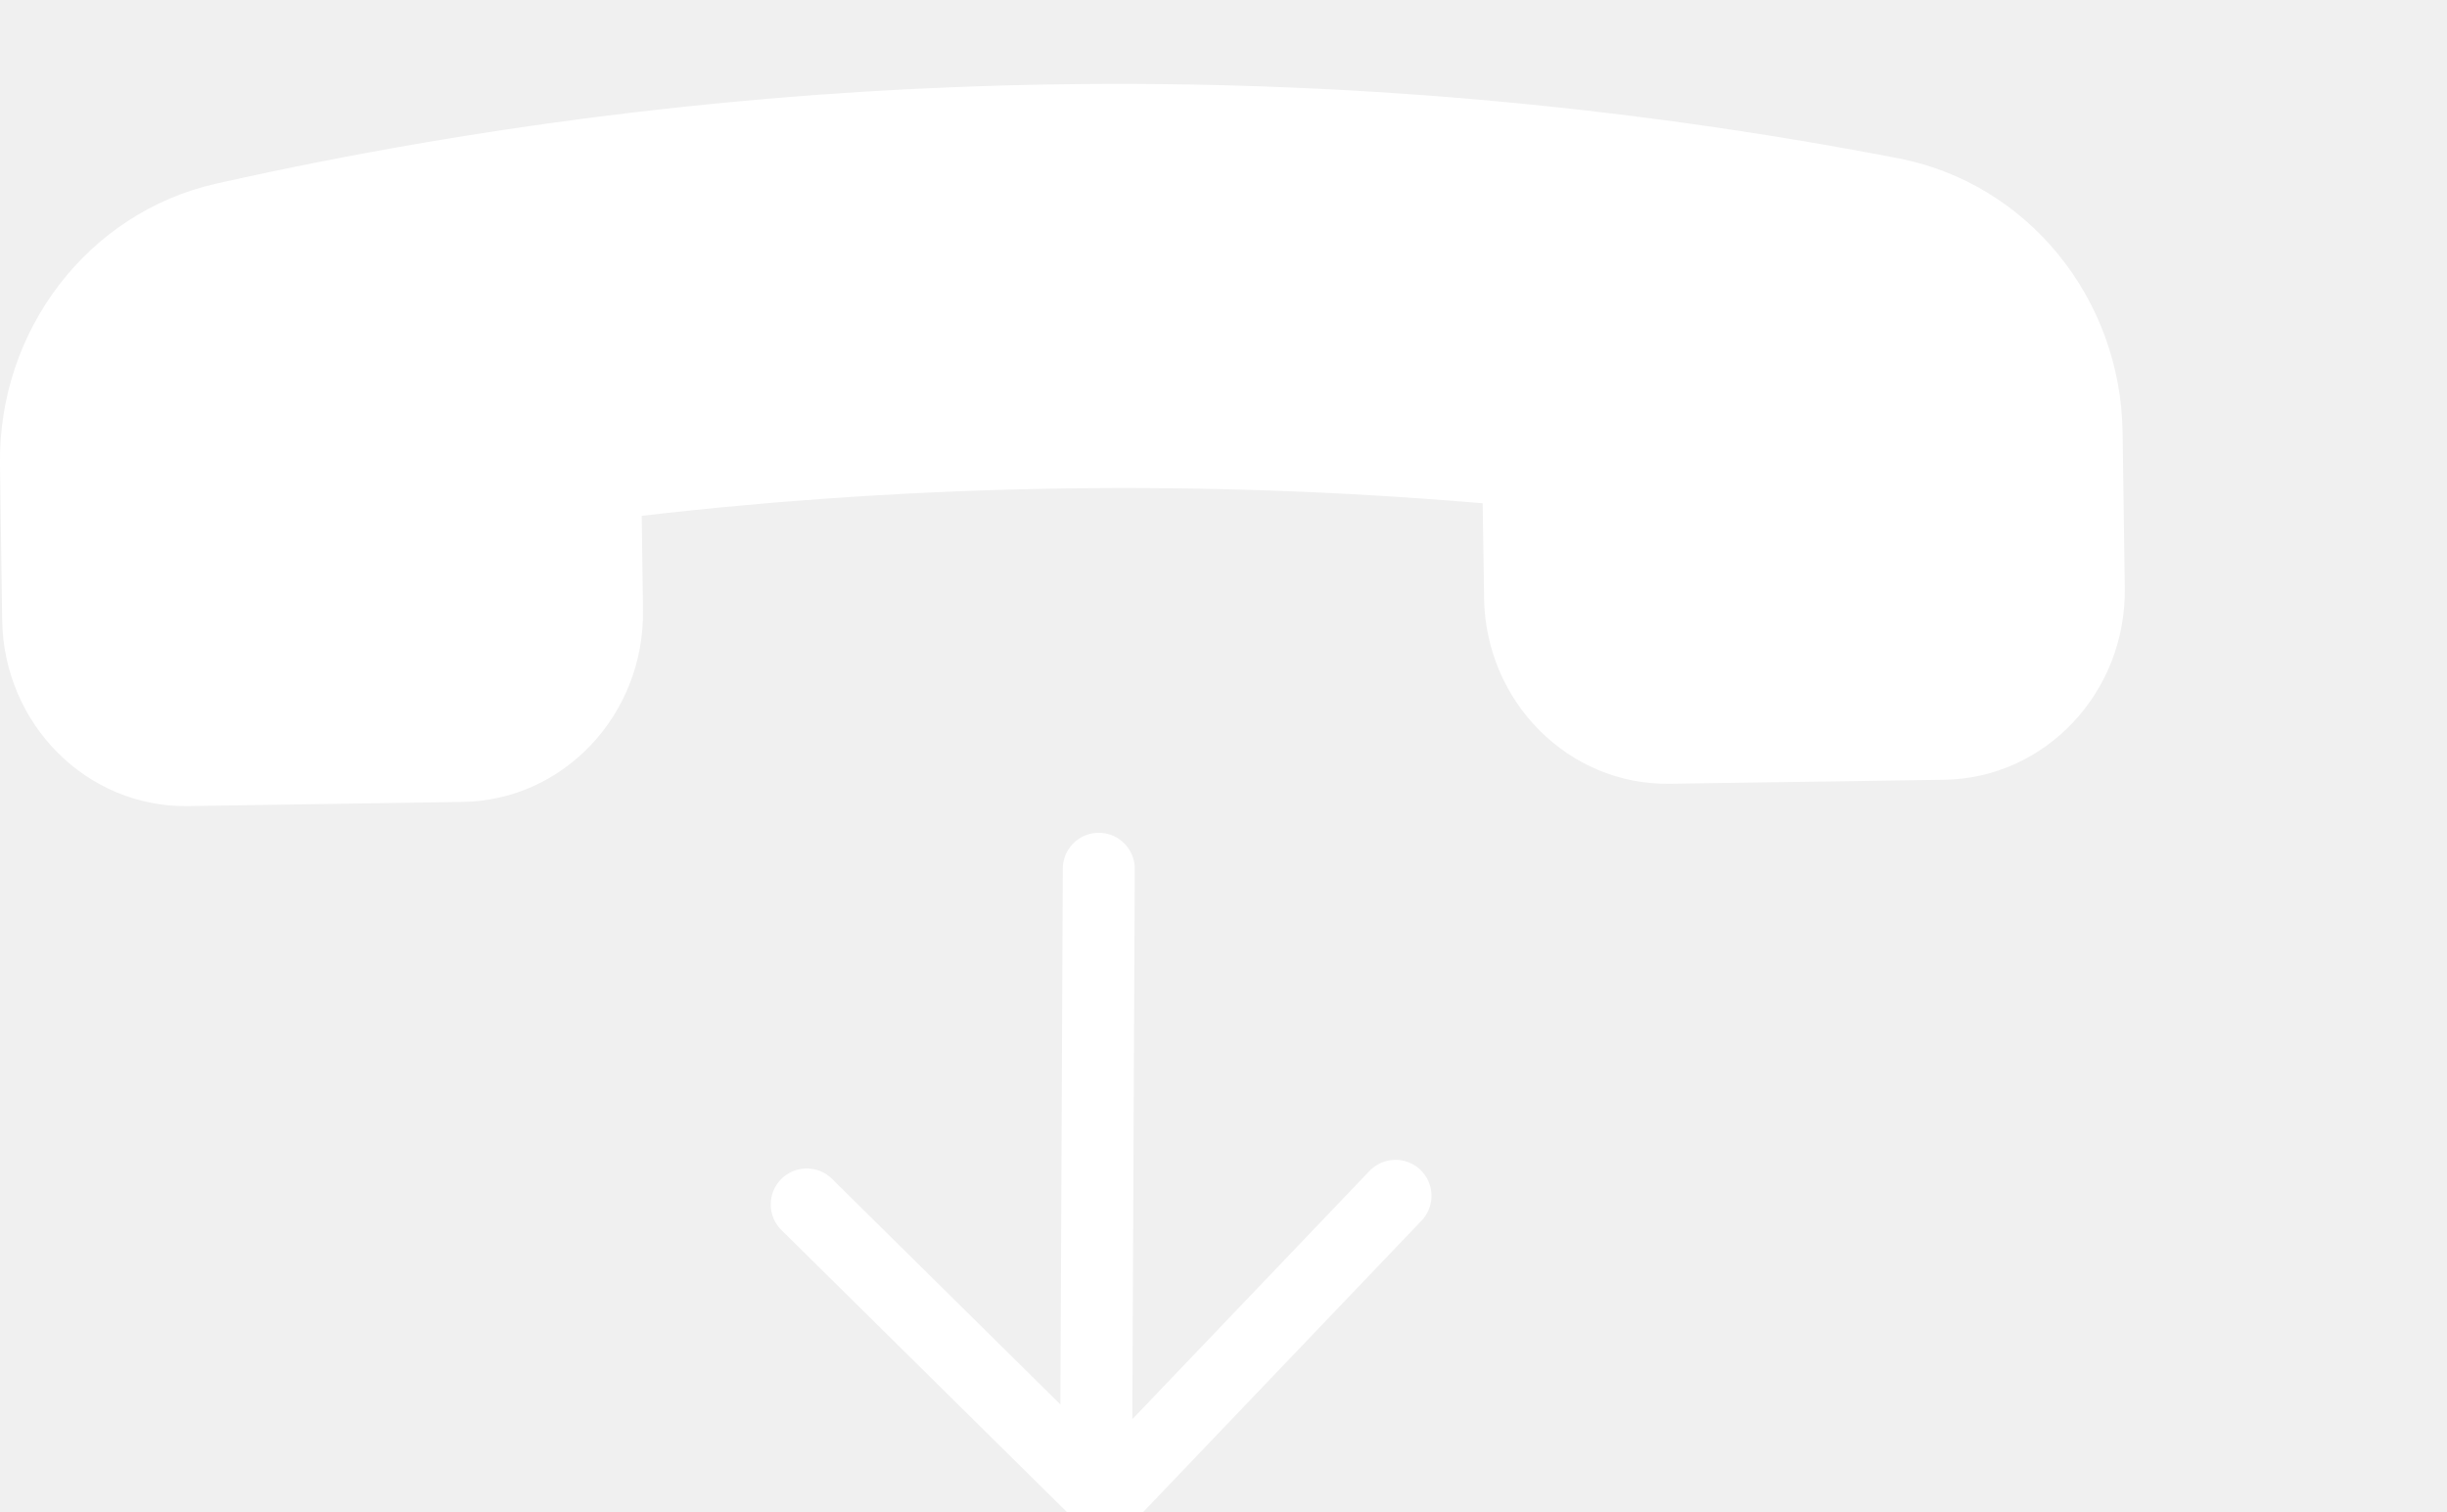
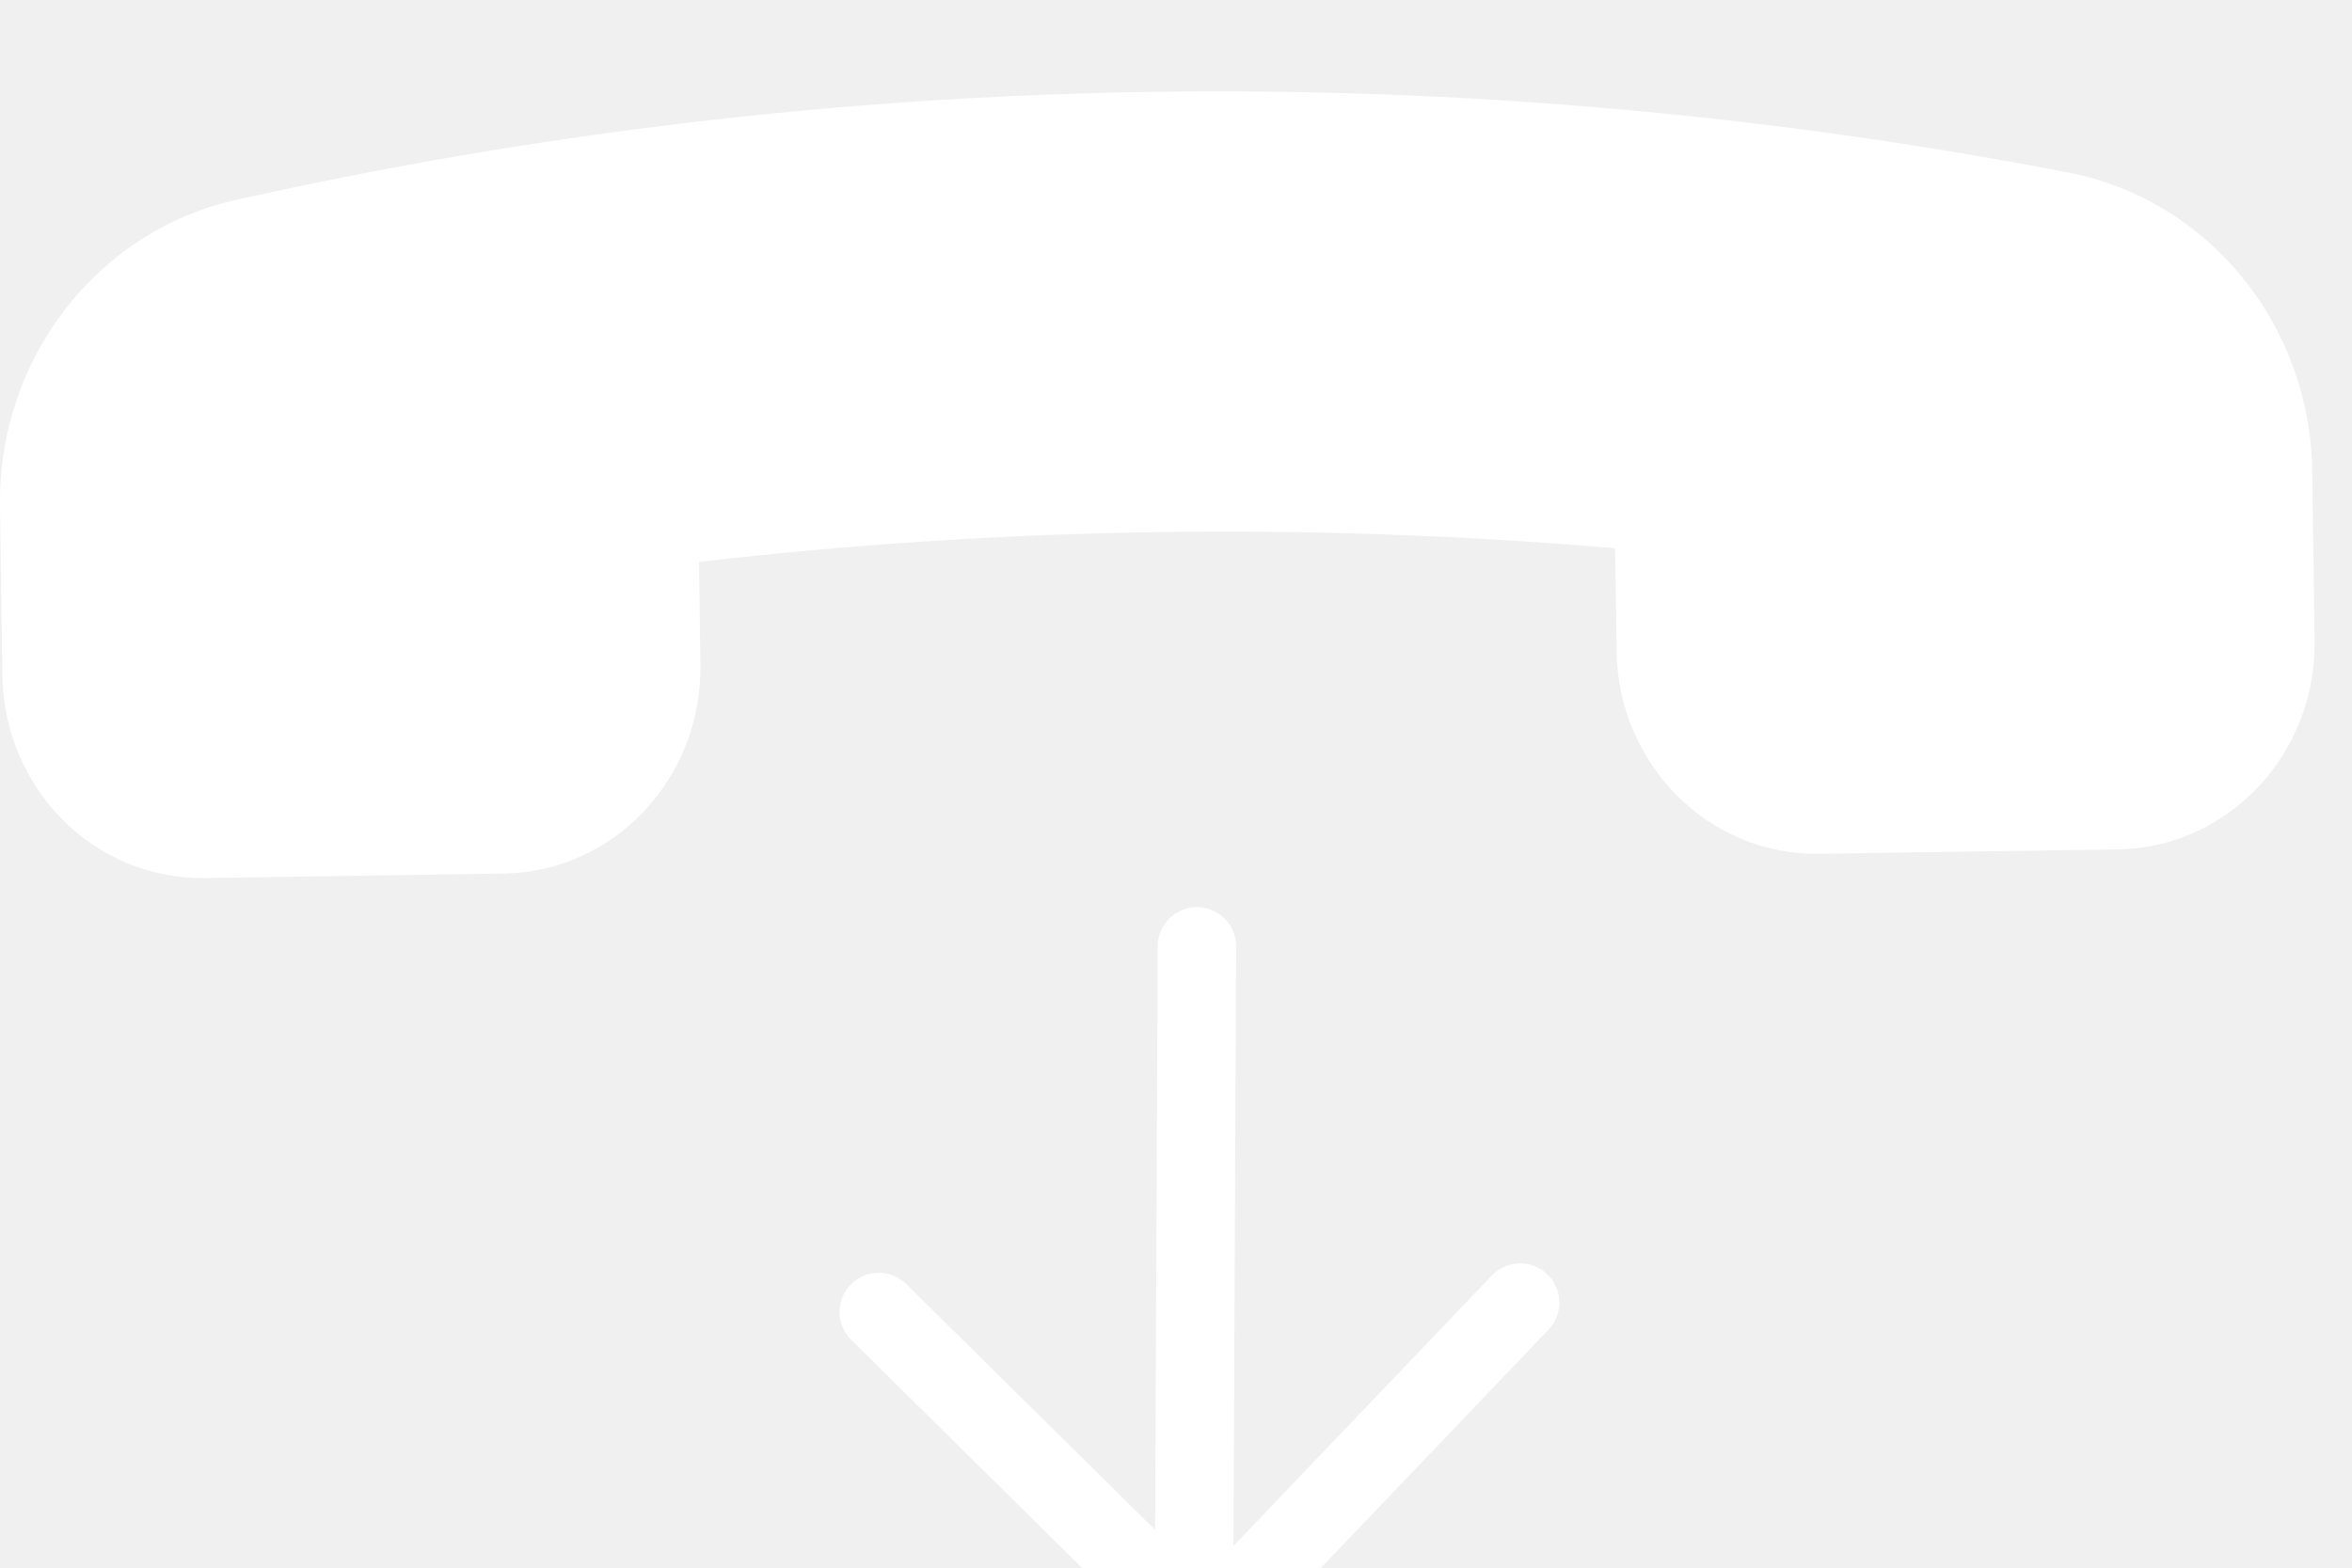
- <svg xmlns="http://www.w3.org/2000/svg" width="34" height="21" viewBox="0 0 34 21">
+ <svg xmlns="http://www.w3.org/2000/svg" width="30" height="20" viewBox="0 0 30 20">
  <g fill="none" fill-rule="evenodd">
    <path fill="#FFF" d="M20.62 8.306c.02 1.45 1.176 2.607 2.58 2.586l3.816-.056c1.404-.021 2.528-1.215 2.507-2.664l-.03-2.161c-.026-1.874-1.325-3.461-3.11-3.81A57.342 57.342 0 0 0 3 2.553c-1.77.4-3.026 2.03-3 3.901l.03 2.161c.021 1.45 1.176 2.608 2.582 2.587l3.816-.058c1.404-.02 2.526-1.213 2.506-2.663l-.018-1.313a58.51 58.51 0 0 1 11.685-.174l.02 1.313z" />
    <path stroke="#FFF" stroke-linecap="round" stroke-linejoin="round" d="M15.23 20.383l.037-8.31m4.123 4.545l-4.031 4.22-4.15-4.1" />
  </g>
</svg>
